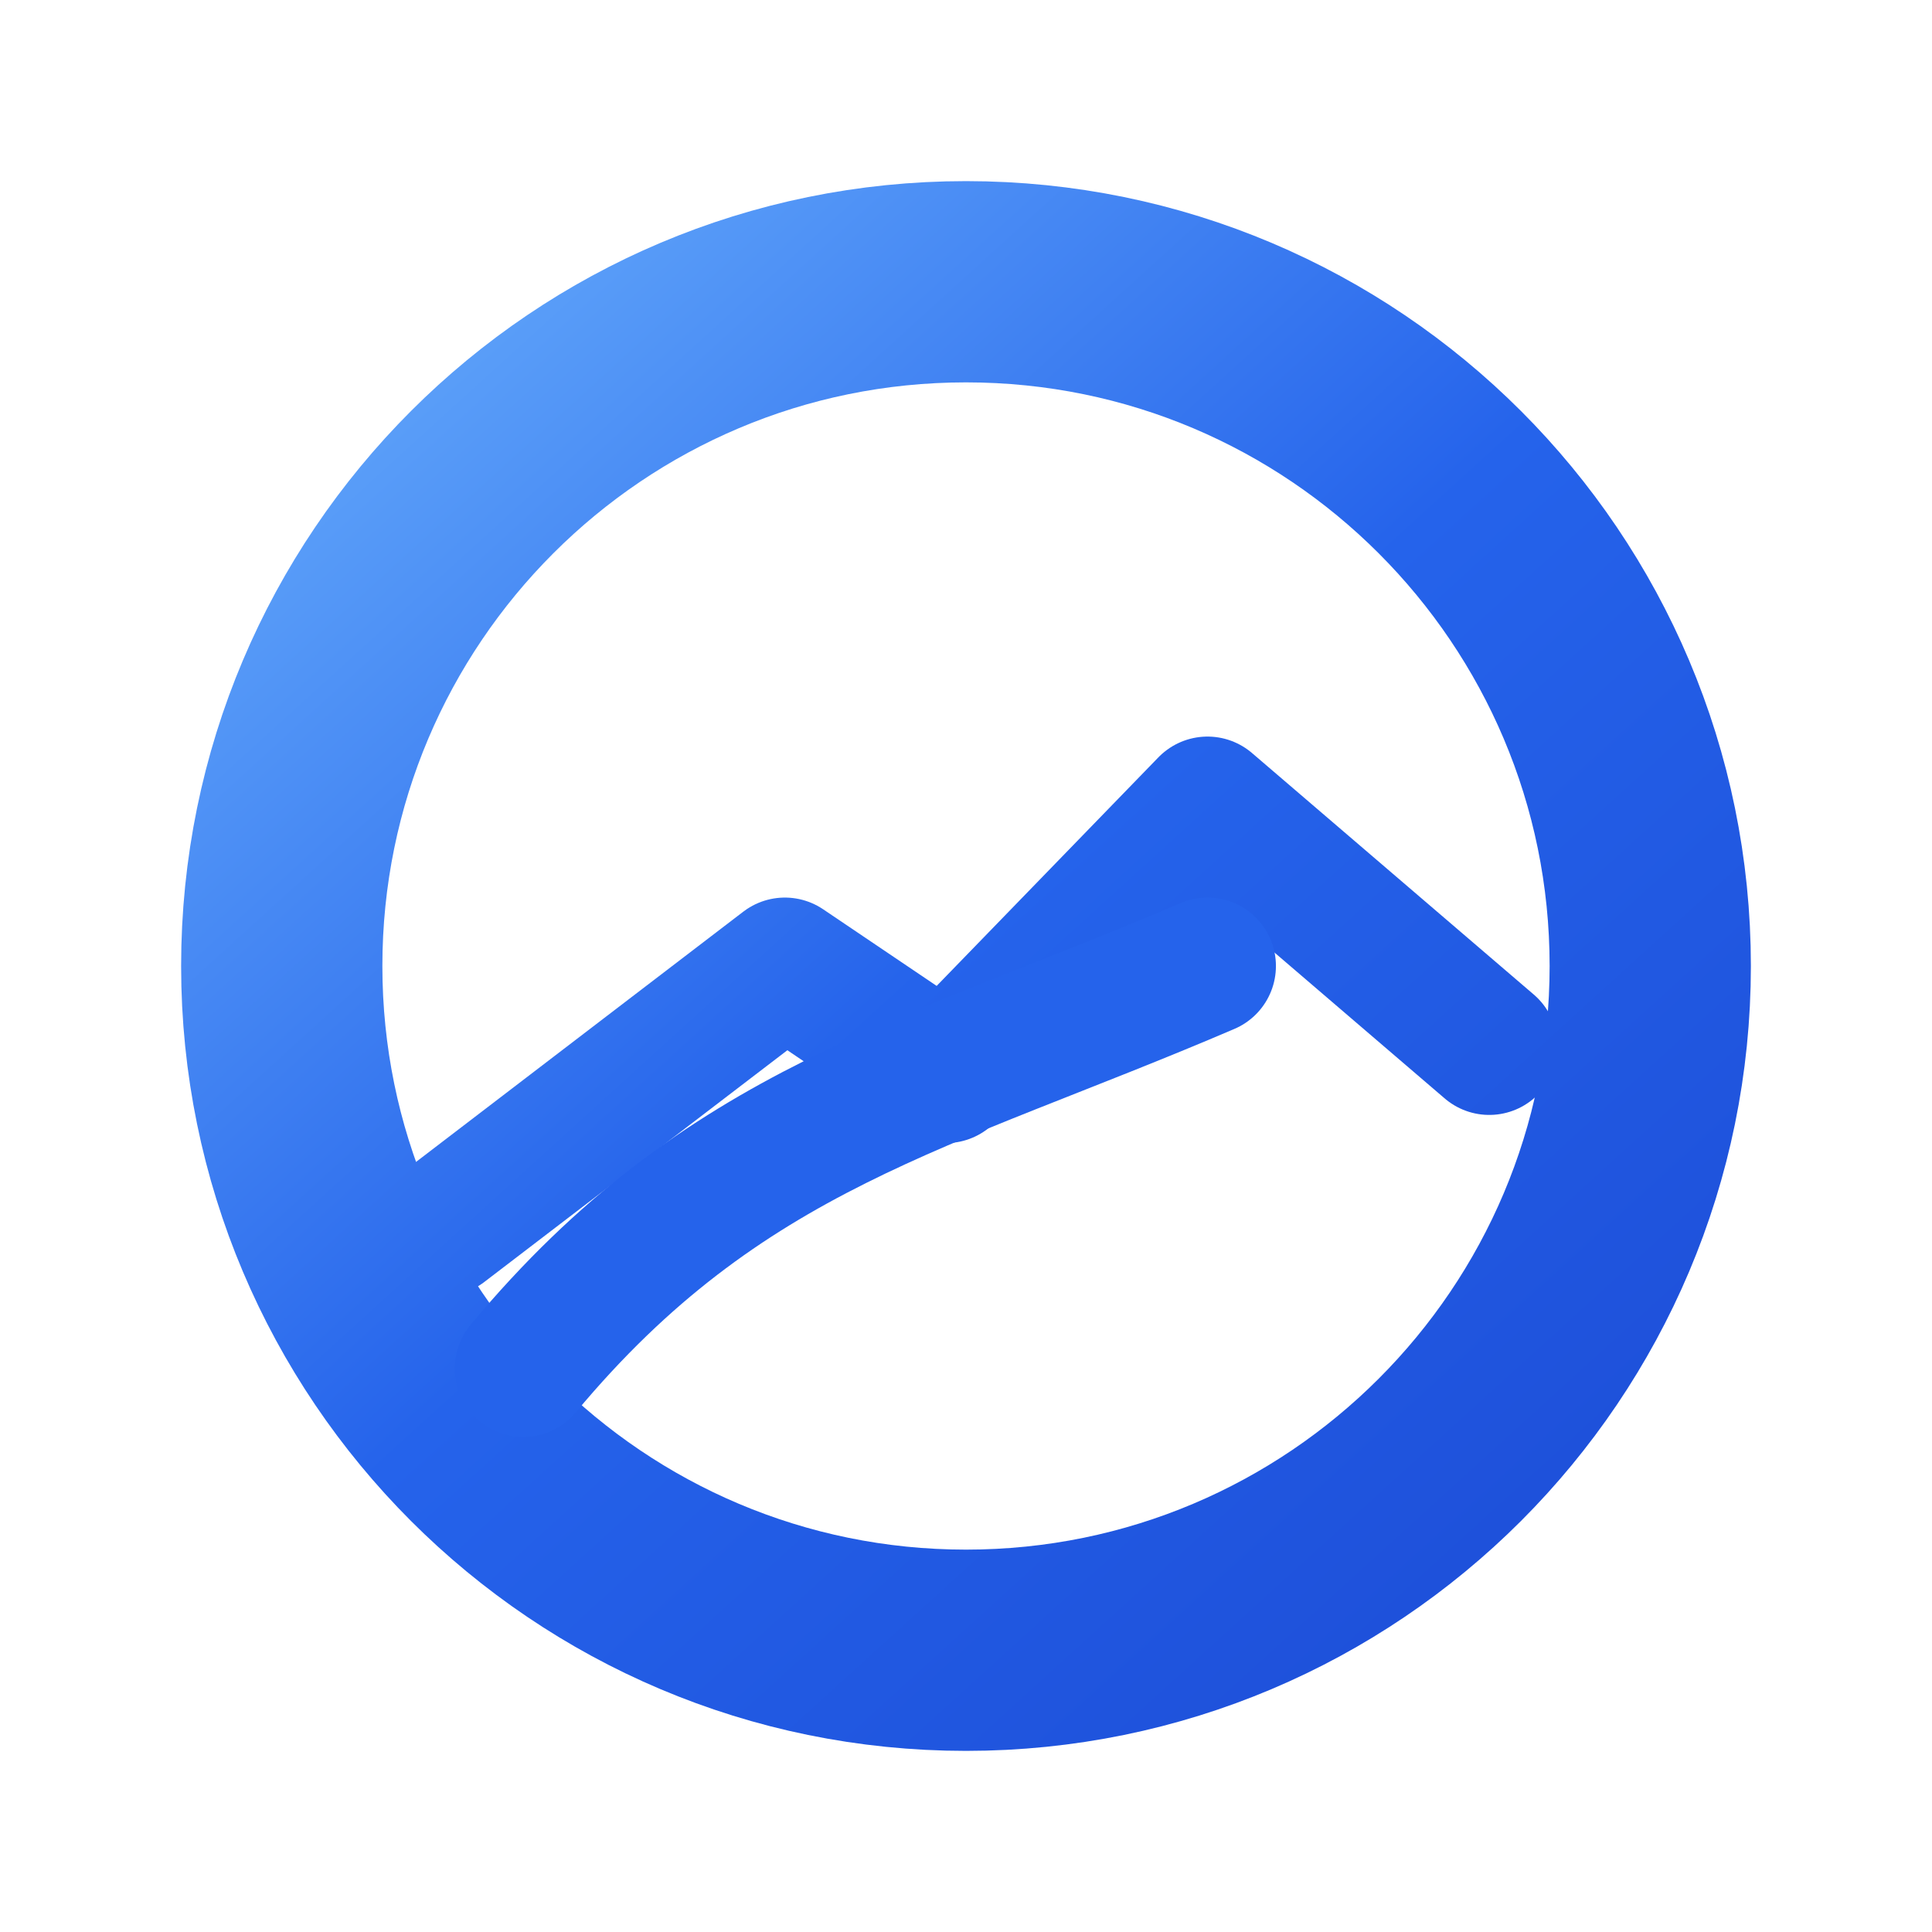
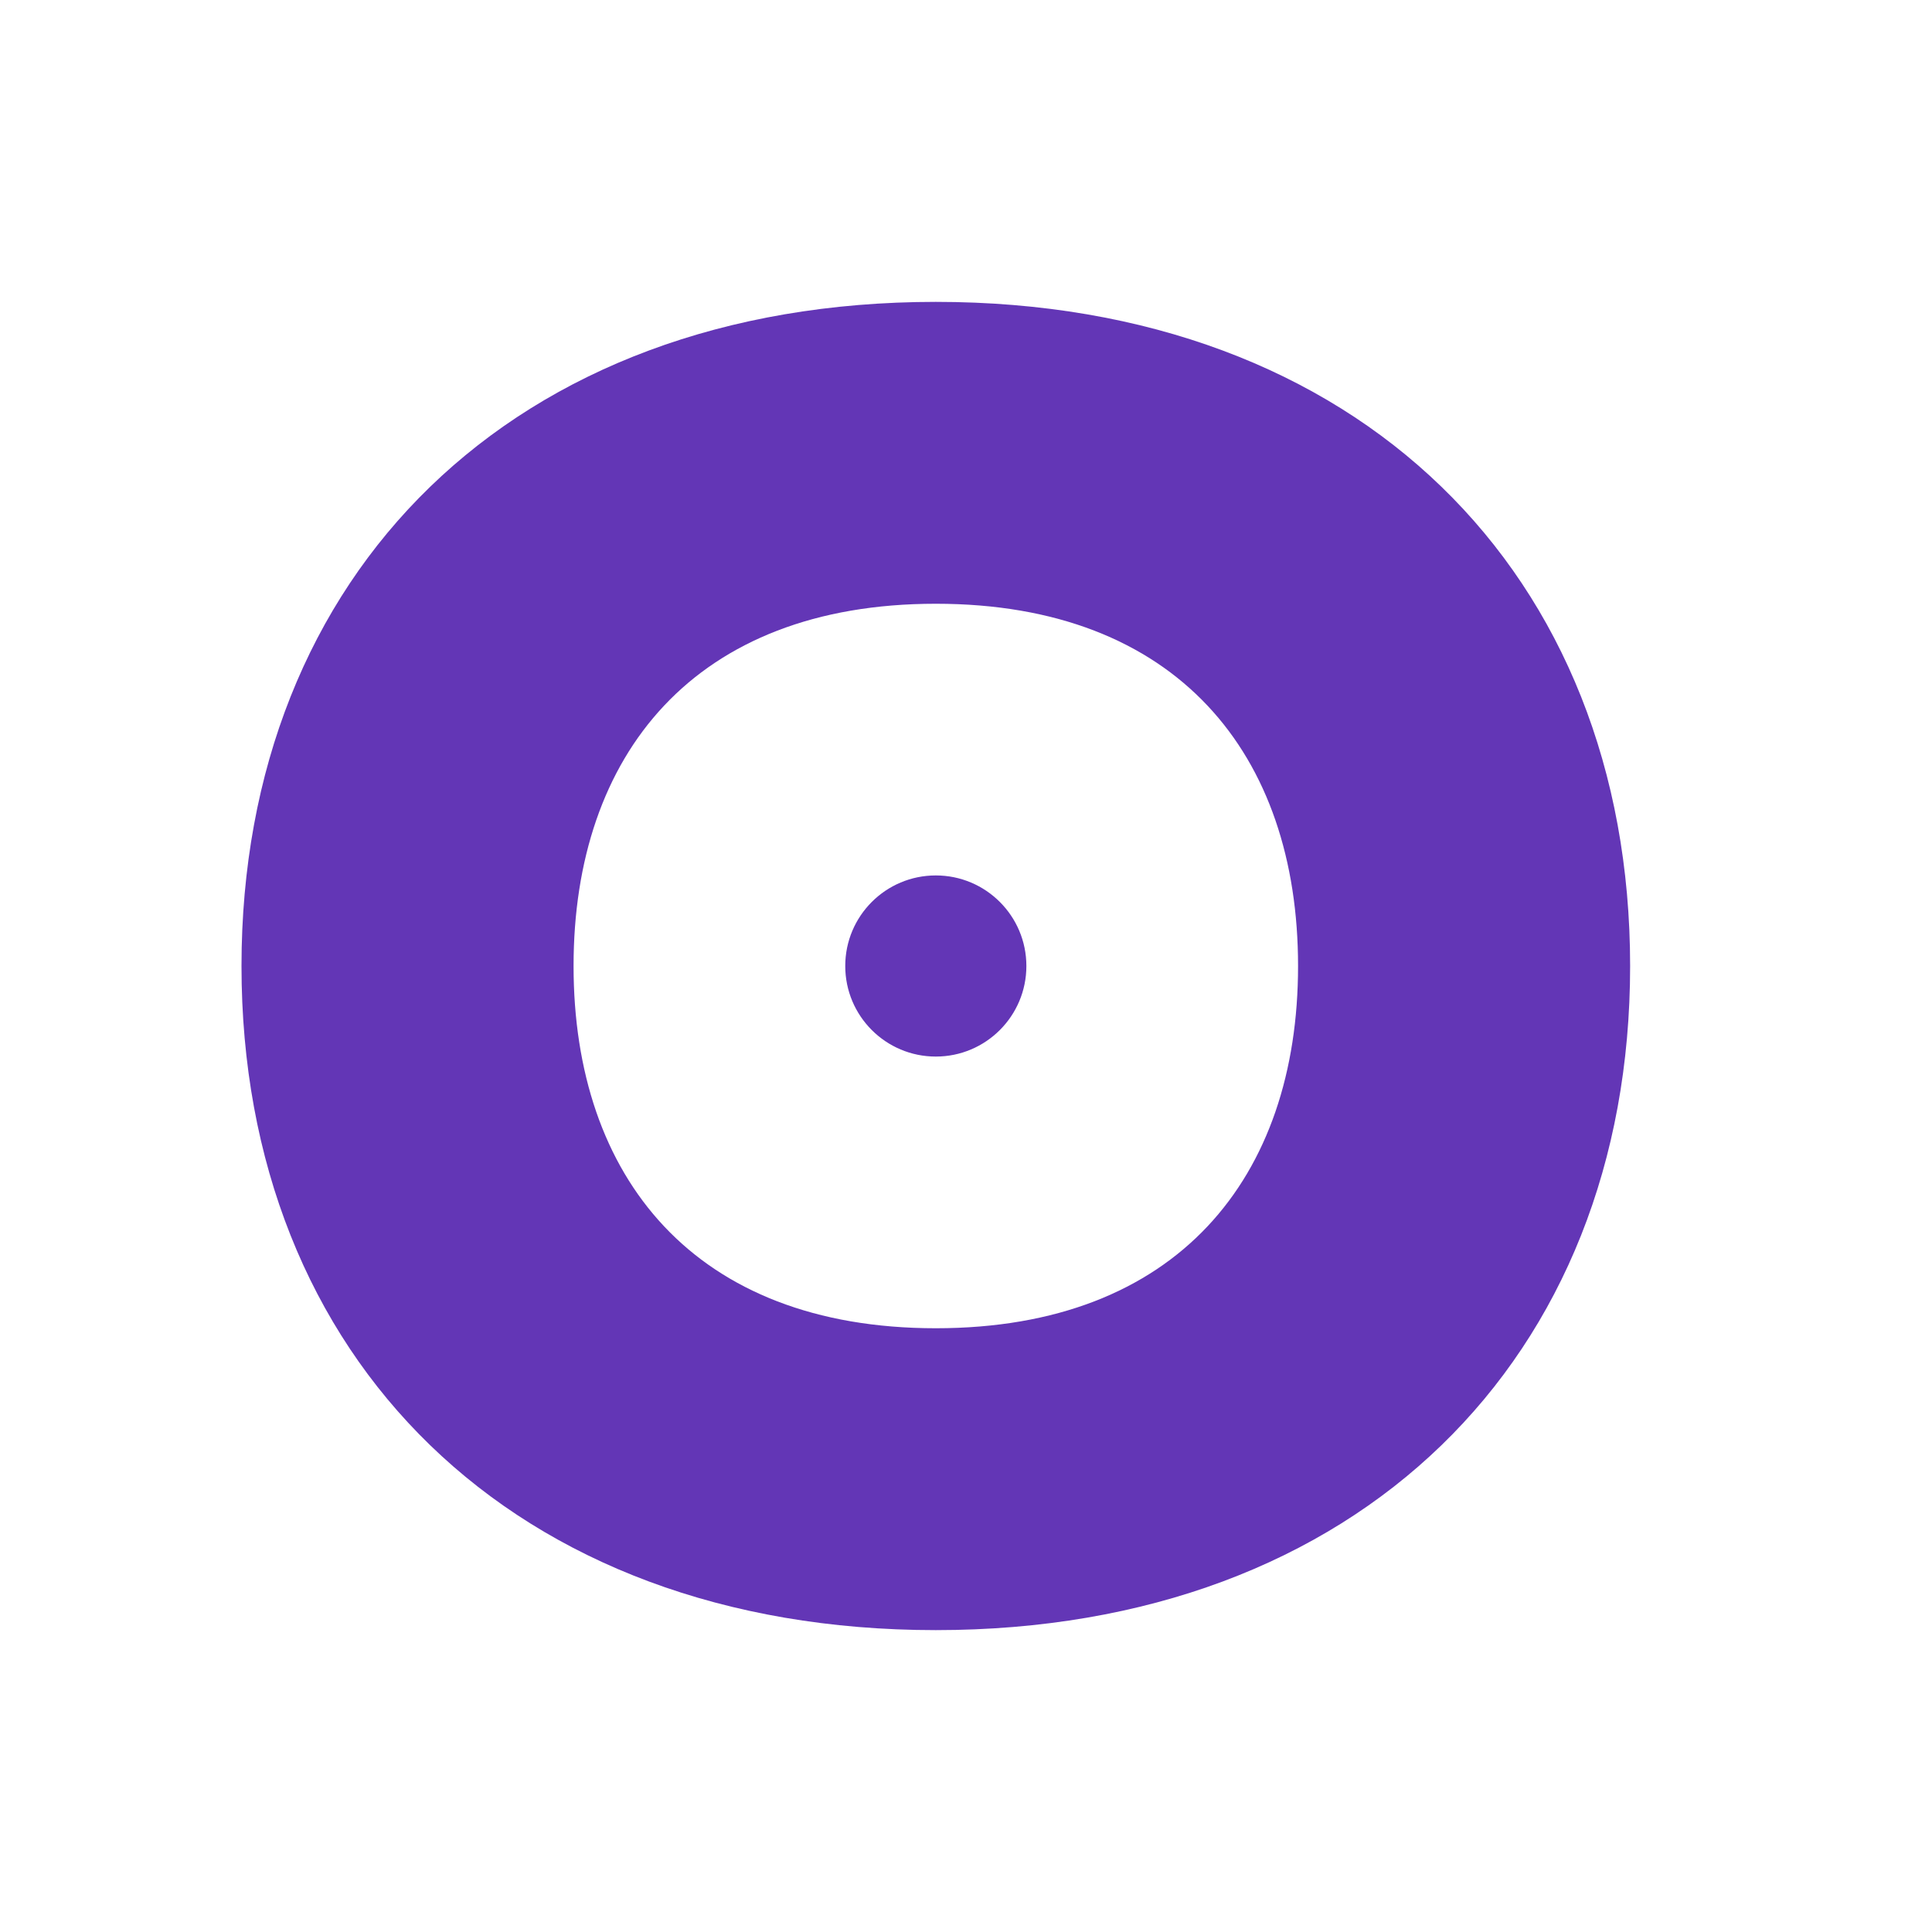
- <svg xmlns="http://www.w3.org/2000/svg" viewBox="-4 -4 48 48" width="384" height="384" role="img" aria-label="OTRI">
-   <defs>
-     <linearGradient id="ocm" x1="5" y1="4" x2="35" y2="37" gradientUnits="userSpaceOnUse">
-       <stop stop-color="#60a5fa" />
-       <stop offset=".48" stop-color="#2563eb" />
-       <stop offset="1" stop-color="#1d4ed8" />
-     </linearGradient>
-   </defs>
-   <g transform="translate(0 0) scale(1)">
-     <circle cx="20" cy="20" r="17" fill="none" stroke="url(#ocm)" stroke-width="5" />
-     <path d="M7 26.5 15.5 20l4 2.7L26 16l7 6" fill="none" stroke="url(#ocm)" stroke-width="3.4" stroke-linecap="round" stroke-linejoin="round" />
-     <path d="M9 30c5-6 10-7 17-10" fill="none" stroke="#2563eb" stroke-width="3.4" stroke-linecap="round" />
+ <svg xmlns="http://www.w3.org/2000/svg" viewBox="0 0 64 64" width="64" height="64" role="img" aria-label="OTRI — Open Trail Running Index">
+   <g transform="translate(7 8)">
+     <path d="M24 2C10 2 1 11 1 24s9 22 23 22 23-9 23-22S38 2 24 2Zm0 10c8 0 12 5 12 12s-4 12-12 12-12-5-12-12 4-12 12-12Z" fill="#6336b6" fill-rule="evenodd" />
+     <circle cx="24" cy="24" r="3" fill="#6336b6" />
  </g>
</svg>
